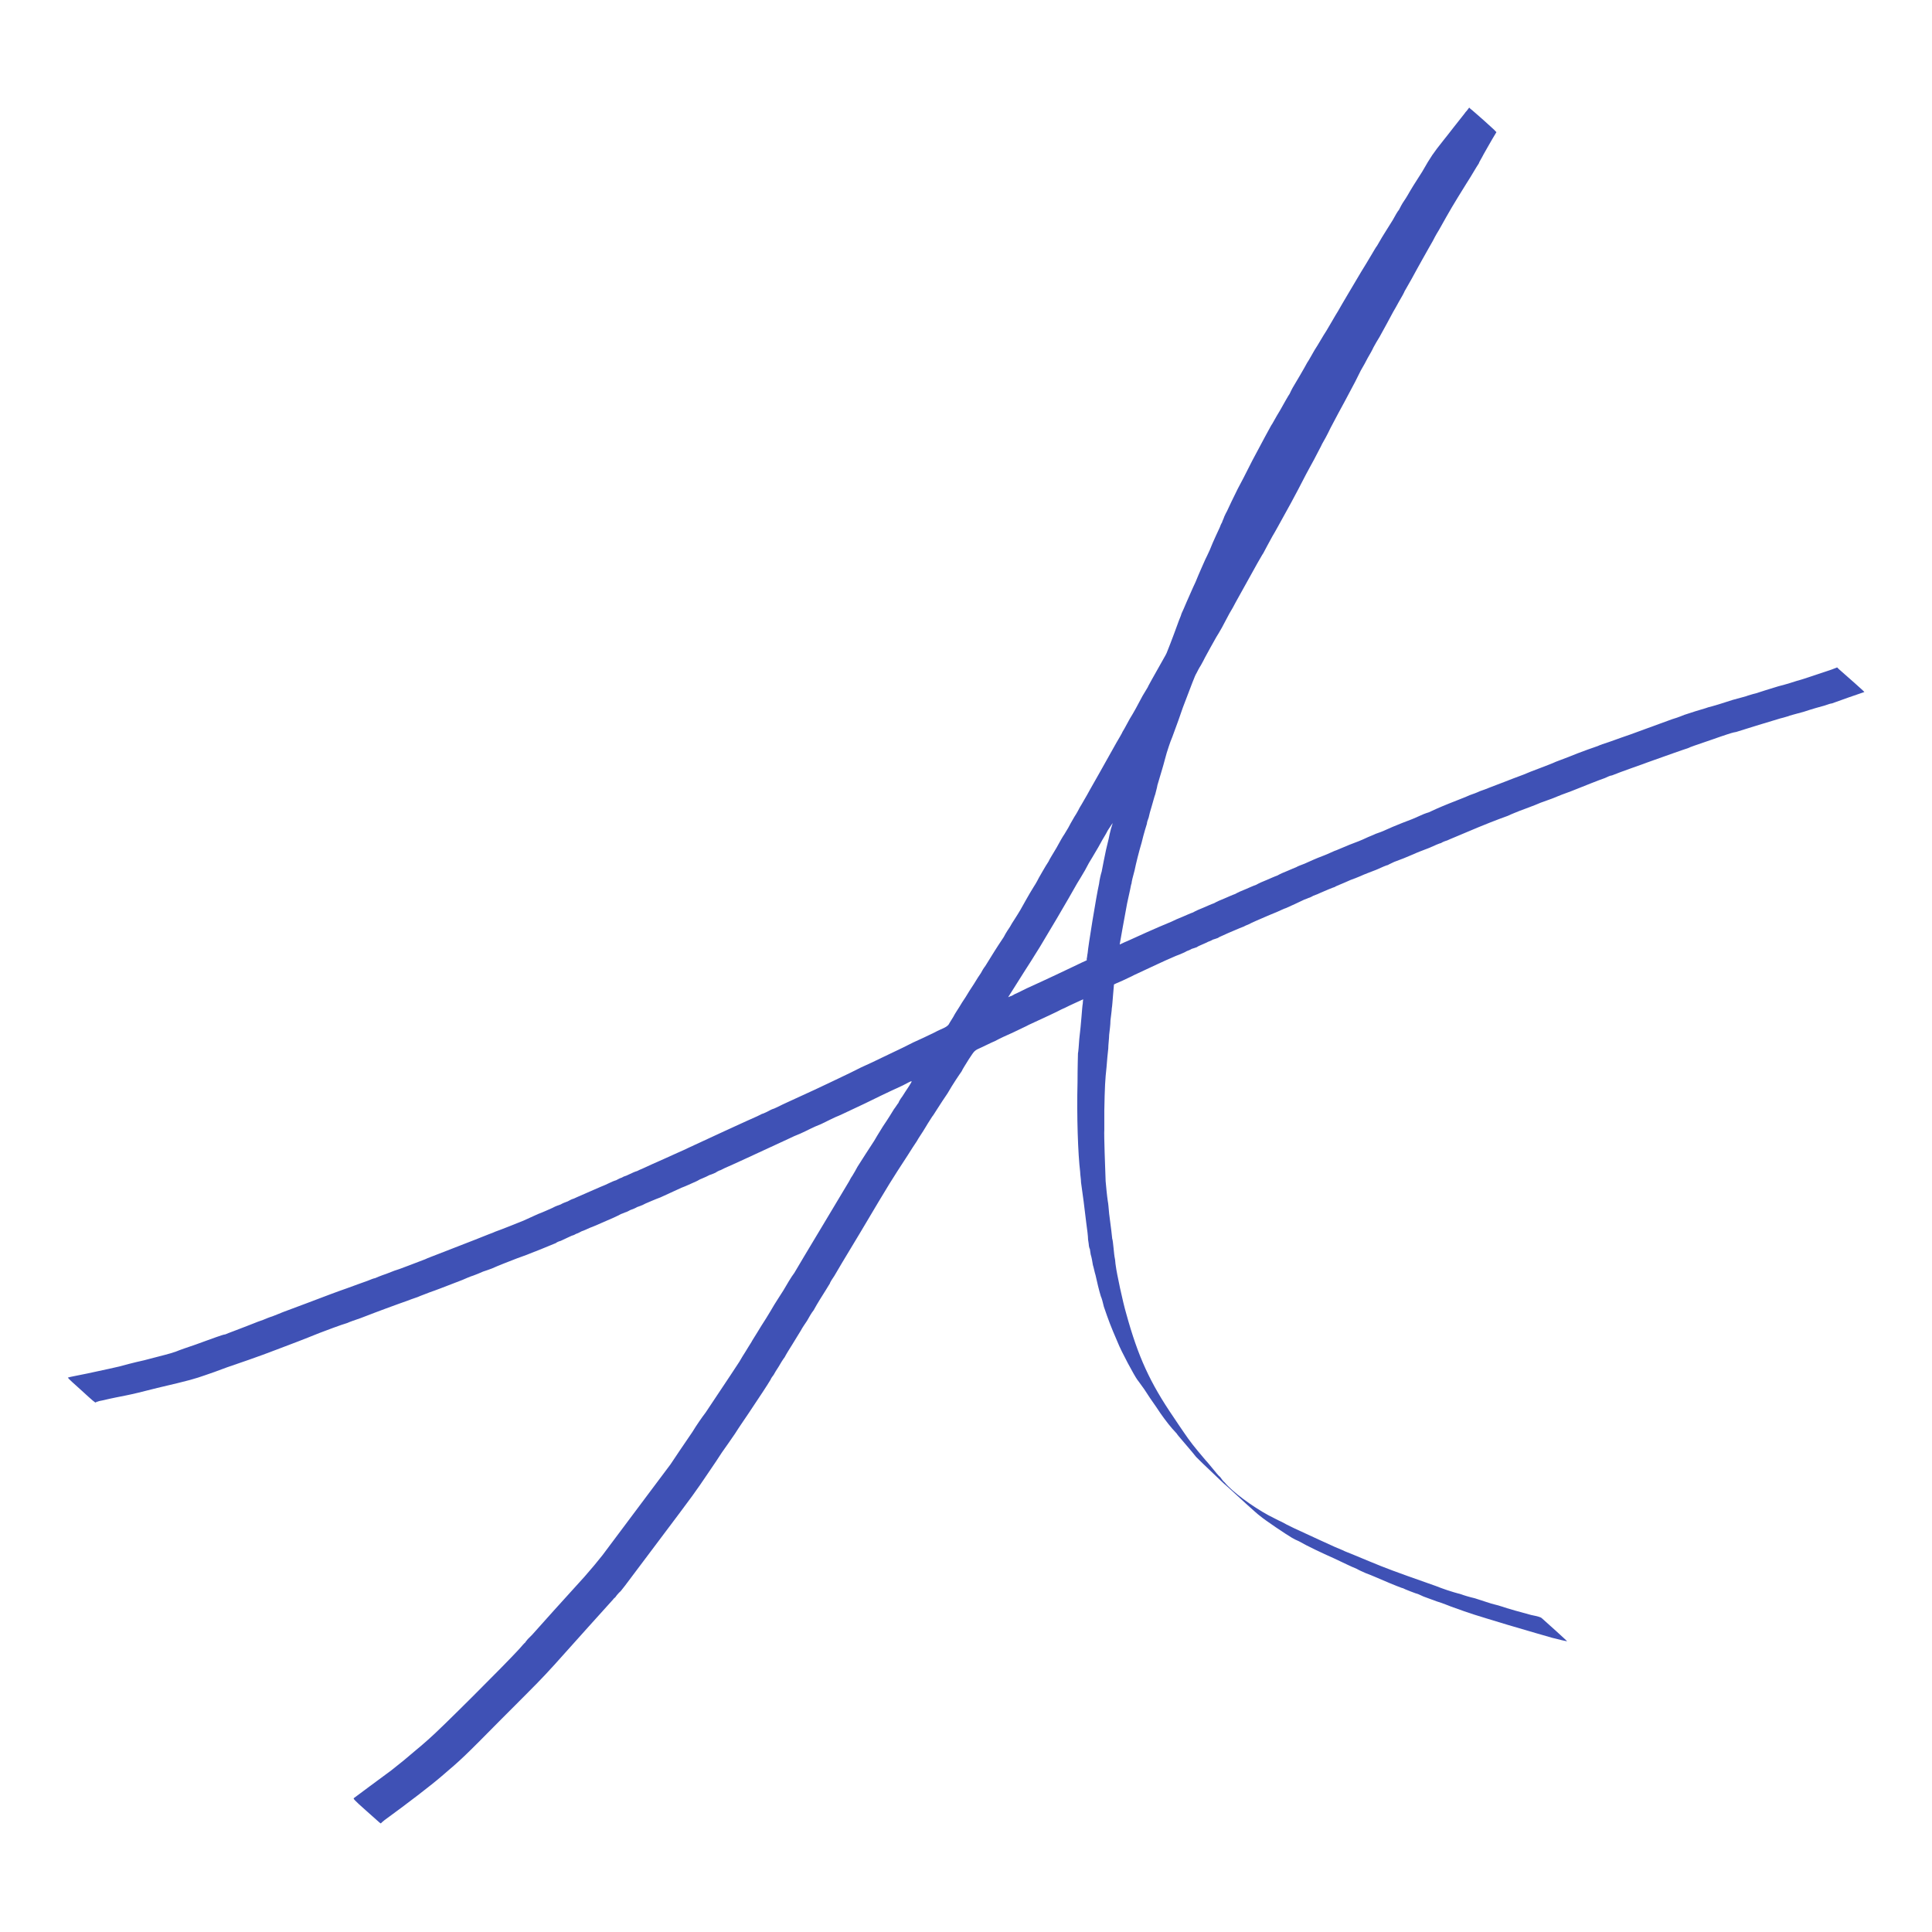
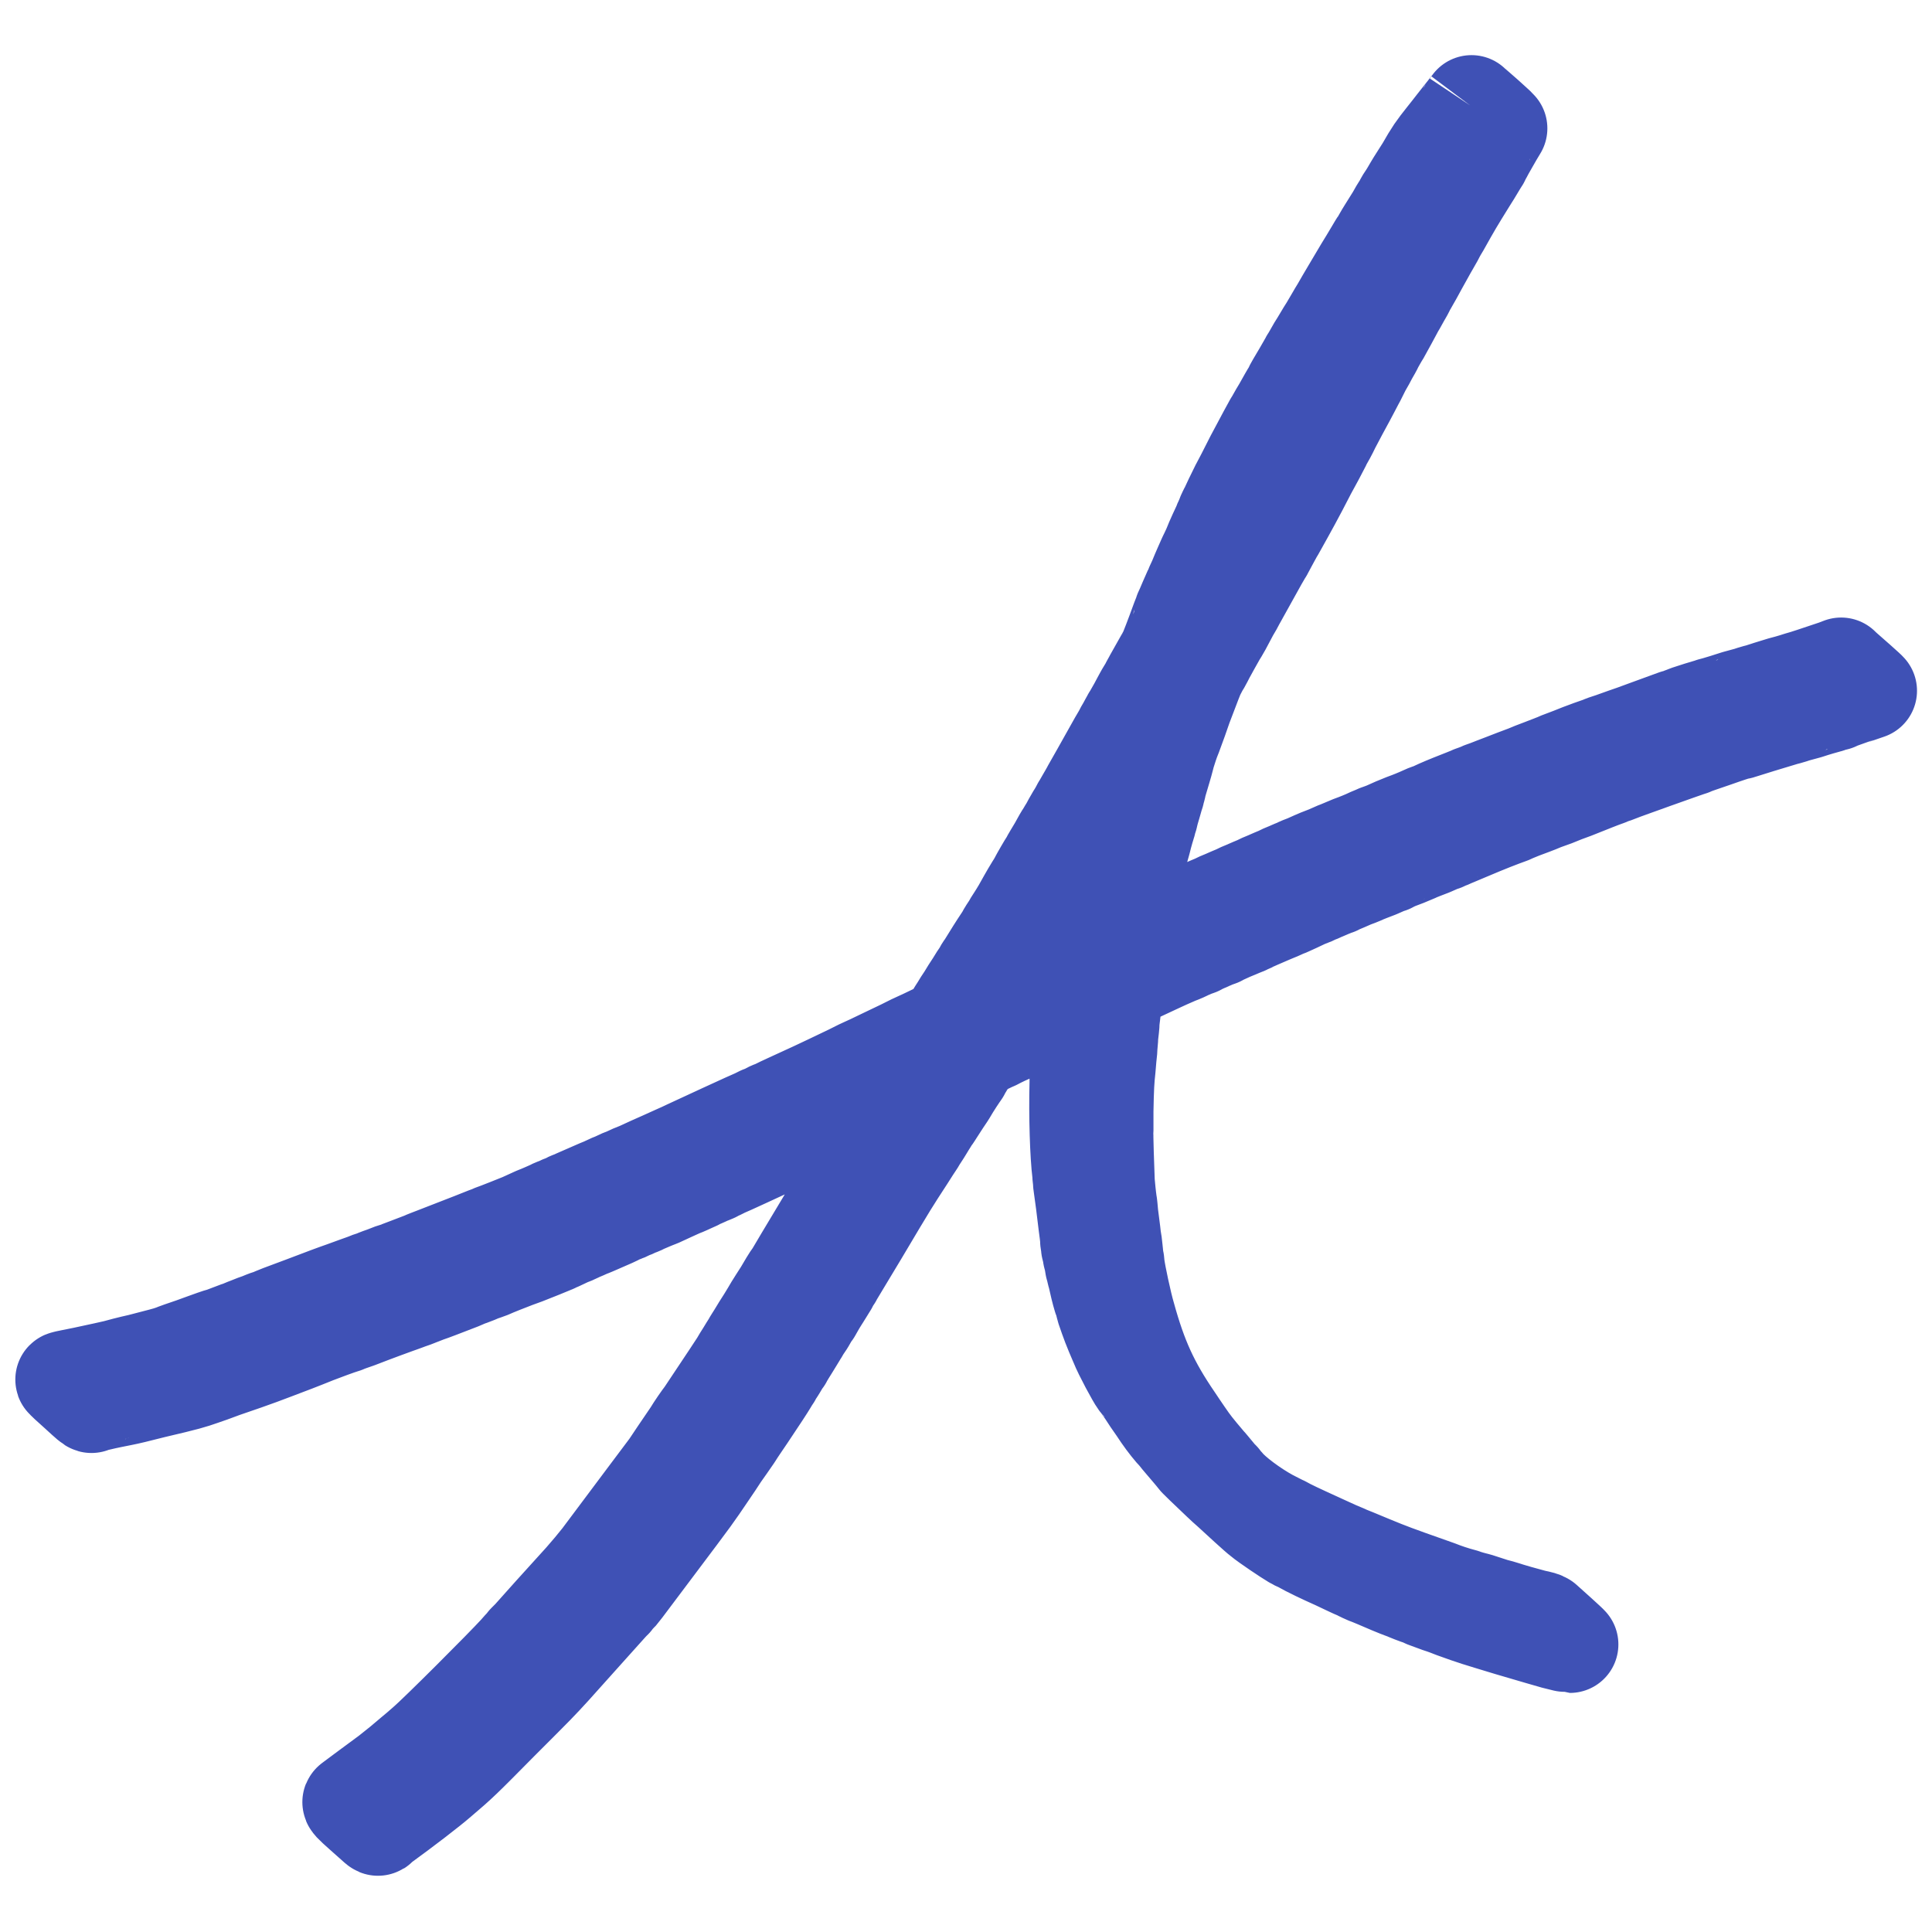
- <svg xmlns="http://www.w3.org/2000/svg" viewBox="505 10 4400 4400" role="img" aria-label="Adam Combs">
-   <path fill="#3F51B5" fill-rule="evenodd" d="M 3848 259 C 3846 262 3844 264 3843 265 C 3842 267 3824 289 3814 302 C 3810 307 3801 319 3792 330 C 3769 359 3764 366 3744 401 C 3740 407 3734 417 3730 423 C 3726 429 3720 439 3717 444 C 3714 449 3708 460 3703 467 C 3698 474 3693 484 3691 488 C 3688 491 3682 502 3677 511 C 3659 540 3653 549 3648 558 C 3645 563 3642 568 3641 570 C 3639 572 3634 581 3628 591 C 3622 601 3612 618 3605 629 C 3585 663 3565 696 3552 719 C 3545 730 3534 750 3526 763 C 3518 775 3507 795 3499 807 C 3492 819 3485 832 3482 836 C 3478 844 3454 885 3449 893 C 3448 895 3444 902 3442 907 C 3439 911 3429 929 3420 945 C 3410 961 3402 977 3400 979 C 3395 988 3384 1008 3357 1059 C 3343 1087 3328 1116 3324 1123 C 3315 1141 3302 1168 3299 1175 C 3297 1178 3295 1183 3293 1187 C 3292 1191 3289 1196 3288 1200 C 3286 1203 3284 1208 3283 1211 C 3280 1218 3269 1240 3260 1263 C 3256 1272 3251 1282 3250 1284 C 3247 1291 3236 1315 3228 1335 C 3224 1344 3219 1354 3218 1357 C 3209 1377 3204 1389 3201 1396 C 3199 1400 3197 1405 3196 1407 C 3196 1408 3193 1416 3190 1423 C 3173 1470 3164 1492 3162 1497 C 3160 1502 3153 1513 3128 1558 C 3125 1564 3120 1572 3119 1575 C 3117 1578 3112 1587 3107 1595 C 3103 1603 3096 1615 3092 1623 C 3088 1630 3082 1641 3078 1647 C 3075 1653 3069 1663 3066 1669 C 3063 1674 3060 1679 3060 1680 C 3060 1680 3058 1683 3056 1687 C 3053 1691 3014 1762 2987 1809 C 2984 1815 2978 1825 2974 1832 C 2970 1839 2966 1846 2964 1849 C 2963 1851 2958 1861 2952 1870 C 2946 1880 2940 1891 2938 1895 C 2936 1898 2932 1905 2929 1910 C 2926 1914 2918 1928 2911 1941 C 2904 1953 2895 1967 2893 1972 C 2885 1984 2874 2004 2871 2009 C 2870 2011 2865 2021 2859 2030 C 2846 2051 2837 2068 2829 2082 C 2826 2087 2820 2097 2816 2103 C 2812 2109 2807 2117 2805 2121 C 2803 2124 2796 2134 2791 2144 C 2771 2174 2767 2181 2749 2210 C 2745 2215 2741 2222 2739 2226 C 2736 2230 2729 2241 2723 2251 C 2717 2260 2708 2274 2704 2281 C 2699 2288 2693 2298 2690 2303 C 2687 2308 2680 2318 2676 2326 C 2671 2334 2666 2342 2665 2344 C 2663 2346 2661 2348 2655 2351 C 2651 2353 2641 2357 2634 2361 C 2626 2365 2615 2370 2609 2373 C 2602 2376 2592 2381 2585 2384 C 2577 2388 2567 2393 2561 2396 C 2546 2403 2532 2410 2515 2418 C 2507 2422 2496 2427 2490 2430 C 2483 2433 2473 2438 2466 2441 C 2458 2445 2448 2450 2442 2453 C 2427 2460 2413 2467 2396 2475 C 2367 2489 2362 2491 2299 2520 C 2292 2523 2282 2528 2276 2531 C 2270 2534 2265 2536 2264 2536 C 2264 2536 2259 2538 2252 2542 C 2246 2545 2241 2547 2240 2547 C 2240 2547 2236 2549 2230 2552 C 2220 2556 2092 2615 2073 2624 C 2067 2627 2056 2632 2049 2635 C 2023 2647 2011 2652 1991 2661 C 1980 2666 1969 2671 1967 2672 C 1964 2673 1960 2675 1956 2677 C 1952 2678 1945 2681 1939 2684 C 1933 2687 1928 2689 1927 2689 C 1927 2689 1924 2690 1921 2692 C 1917 2693 1912 2696 1908 2698 C 1904 2699 1897 2702 1891 2705 C 1885 2708 1880 2710 1880 2710 C 1879 2710 1841 2727 1820 2736 C 1814 2739 1809 2741 1808 2741 C 1808 2741 1803 2743 1798 2746 C 1792 2748 1785 2751 1782 2753 C 1779 2754 1770 2757 1763 2761 C 1756 2764 1741 2771 1730 2775 C 1719 2780 1704 2787 1697 2790 C 1687 2794 1645 2811 1633 2815 C 1631 2816 1624 2819 1618 2821 C 1576 2838 1528 2856 1503 2866 C 1493 2870 1479 2875 1473 2878 C 1441 2890 1424 2897 1415 2900 C 1411 2901 1397 2906 1385 2911 C 1373 2915 1361 2920 1359 2921 C 1357 2921 1349 2924 1342 2927 C 1326 2933 1316 2936 1295 2944 C 1286 2947 1270 2953 1259 2957 C 1233 2967 1169 2991 1150 2998 C 1142 3001 1131 3006 1125 3008 C 1118 3010 1109 3014 1104 3016 C 1098 3018 1087 3022 1080 3025 C 1073 3028 1064 3031 1062 3032 C 1055 3035 1022 3047 1018 3049 C 1015 3049 1007 3052 998 3055 C 989 3058 968 3066 951 3072 C 933 3078 913 3085 906 3088 C 889 3094 882 3095 833 3108 C 810 3113 784 3120 777 3122 C 764 3125 751 3128 704 3138 C 680 3143 663 3146 661 3147 C 660 3147 659 3148 660 3148 C 660 3149 674 3162 691 3177 C 716 3200 722 3205 723 3204 C 724 3203 726 3202 728 3202 C 729 3201 735 3200 740 3199 C 756 3195 782 3190 792 3188 C 807 3185 824 3181 863 3171 C 940 3153 949 3150 972 3142 C 981 3139 1004 3131 1022 3124 C 1104 3096 1105 3095 1184 3065 C 1189 3063 1199 3059 1207 3056 C 1214 3053 1225 3049 1232 3046 C 1245 3041 1282 3027 1296 3023 C 1300 3021 1314 3016 1326 3012 C 1349 3003 1368 2996 1384 2990 C 1406 2982 1422 2976 1431 2973 C 1436 2971 1447 2967 1456 2964 C 1465 2960 1477 2956 1484 2953 C 1496 2949 1514 2942 1558 2925 C 1565 2922 1576 2917 1583 2915 C 1589 2913 1598 2909 1605 2906 C 1611 2904 1620 2901 1625 2899 C 1638 2893 1669 2881 1682 2876 C 1688 2874 1698 2870 1704 2868 C 1732 2857 1752 2849 1771 2841 C 1773 2839 1778 2837 1782 2836 C 1786 2834 1793 2831 1799 2828 C 1805 2825 1810 2823 1811 2823 C 1811 2823 1814 2822 1817 2820 C 1821 2819 1826 2816 1830 2814 C 1834 2813 1842 2809 1849 2806 C 1855 2804 1866 2799 1873 2796 C 1901 2784 1910 2780 1919 2775 C 1925 2773 1929 2771 1929 2771 C 1930 2771 1935 2769 1940 2766 C 1946 2764 1953 2761 1956 2759 C 1959 2758 1968 2755 1975 2751 C 1982 2748 1998 2741 2009 2737 C 2020 2732 2031 2727 2033 2726 C 2035 2725 2046 2720 2057 2715 C 2068 2711 2080 2705 2085 2703 C 2090 2701 2096 2698 2099 2696 C 2102 2695 2108 2692 2113 2690 C 2117 2688 2121 2686 2121 2686 C 2122 2686 2127 2684 2134 2681 C 2140 2677 2145 2675 2146 2675 C 2146 2675 2150 2673 2156 2670 C 2166 2666 2233 2635 2302 2603 C 2308 2600 2319 2595 2327 2592 C 2334 2589 2344 2584 2350 2581 C 2356 2578 2367 2573 2375 2570 C 2399 2558 2402 2557 2408 2554 C 2416 2551 2424 2547 2475 2523 C 2536 2493 2542 2491 2561 2482 C 2586 2469 2584 2469 2575 2484 C 2570 2491 2564 2501 2560 2507 C 2556 2512 2552 2519 2551 2522 C 2549 2524 2545 2531 2541 2536 C 2538 2541 2527 2559 2516 2575 C 2506 2591 2497 2606 2496 2608 C 2485 2625 2466 2654 2458 2667 C 2455 2673 2449 2683 2446 2688 C 2443 2692 2440 2698 2439 2700 C 2434 2709 2323 2893 2314 2909 C 2307 2918 2296 2937 2289 2949 C 2281 2961 2272 2976 2268 2982 C 2265 2987 2257 3001 2250 3012 C 2243 3023 2234 3037 2230 3044 C 2226 3051 2219 3061 2216 3067 C 2213 3072 2207 3081 2203 3088 C 2199 3094 2193 3104 2189 3111 C 2181 3123 2169 3142 2112 3227 C 2105 3236 2091 3256 2082 3271 C 2062 3300 2040 3333 2032 3345 C 2025 3354 1952 3452 1877 3552 C 1866 3566 1851 3584 1836 3601 C 1804 3636 1722 3727 1717 3733 C 1715 3735 1711 3739 1707 3743 C 1704 3747 1701 3750 1701 3751 C 1700 3751 1694 3758 1687 3766 C 1656 3800 1506 3950 1480 3972 C 1470 3981 1457 3992 1452 3996 C 1431 4014 1419 4024 1396 4042 C 1374 4058 1315 4102 1311 4105 C 1309 4106 1311 4109 1337 4132 C 1372 4163 1372 4164 1373 4162 C 1374 4161 1377 4158 1381 4155 C 1432 4118 1488 4075 1511 4055 C 1557 4016 1564 4009 1647 3925 C 1737 3835 1735 3837 1768 3801 C 1800 3765 1900 3654 1901 3653 C 1901 3653 1903 3650 1906 3648 C 1908 3645 1912 3640 1915 3637 C 1921 3632 1918 3635 1997 3530 C 2094 3401 2085 3413 2121 3360 C 2130 3347 2142 3329 2149 3318 C 2157 3307 2170 3288 2179 3275 C 2187 3262 2201 3242 2209 3230 C 2239 3185 2251 3167 2260 3152 C 2261 3149 2264 3145 2267 3141 C 2269 3137 2274 3129 2278 3123 C 2282 3116 2288 3106 2292 3101 C 2295 3095 2303 3082 2310 3071 C 2317 3060 2325 3046 2329 3040 C 2332 3034 2339 3024 2343 3018 C 2347 3011 2353 3000 2358 2994 C 2362 2987 2368 2976 2372 2970 C 2376 2963 2383 2953 2387 2946 C 2391 2940 2394 2934 2395 2933 C 2395 2931 2402 2920 2405 2916 C 2406 2914 2432 2870 2463 2819 C 2536 2696 2534 2700 2571 2643 C 2579 2630 2589 2615 2593 2609 C 2596 2603 2606 2589 2613 2577 C 2620 2565 2627 2555 2628 2553 C 2630 2551 2634 2544 2638 2538 C 2647 2524 2656 2510 2663 2500 C 2675 2479 2690 2457 2695 2450 C 2697 2445 2705 2433 2711 2423 C 2725 2402 2723 2403 2741 2395 C 2748 2392 2761 2385 2771 2381 C 2780 2376 2799 2367 2813 2361 C 2827 2354 2843 2347 2848 2344 C 2885 2327 2915 2313 2922 2309 C 2927 2307 2935 2303 2941 2300 C 2965 2289 2971 2286 2972 2286 C 2972 2286 2971 2290 2971 2295 C 2970 2300 2969 2314 2968 2326 C 2967 2338 2965 2361 2963 2376 C 2962 2390 2961 2405 2960 2409 C 2960 2412 2959 2442 2959 2475 C 2957 2551 2960 2639 2965 2679 C 2965 2685 2967 2696 2967 2703 C 2970 2723 2976 2769 2979 2796 C 2981 2810 2983 2826 2983 2833 C 2984 2839 2985 2846 2985 2848 C 2986 2851 2986 2854 2987 2854 C 2987 2855 2988 2861 2989 2867 C 2991 2873 2993 2884 2994 2891 C 2996 2897 2998 2908 3000 2914 C 3003 2928 3008 2949 3012 2962 C 3014 2966 3017 2977 3019 2986 C 3030 3018 3034 3029 3050 3066 C 3059 3089 3089 3144 3095 3152 C 3096 3153 3103 3163 3111 3174 C 3118 3185 3130 3203 3138 3214 C 3151 3234 3163 3250 3175 3264 C 3179 3268 3183 3273 3185 3275 C 3186 3277 3192 3284 3198 3291 C 3208 3303 3218 3314 3229 3328 C 3236 3335 3245 3344 3283 3380 C 3287 3384 3297 3393 3305 3400 C 3320 3414 3368 3458 3374 3462 C 3387 3473 3435 3505 3447 3512 C 3450 3514 3458 3518 3463 3520 C 3482 3531 3516 3547 3543 3559 C 3571 3572 3578 3576 3595 3583 C 3600 3586 3609 3590 3616 3593 C 3622 3595 3631 3599 3636 3601 C 3666 3614 3676 3618 3686 3622 C 3692 3624 3698 3627 3700 3627 C 3703 3629 3729 3639 3736 3641 C 3738 3642 3743 3644 3747 3646 C 3750 3647 3763 3652 3777 3657 C 3790 3661 3805 3667 3810 3669 C 3860 3687 3858 3686 3937 3710 C 3998 3728 4019 3734 4040 3740 C 4055 3744 4073 3748 4074 3748 C 4074 3747 4024 3702 4016 3695 C 4014 3693 4007 3691 3992 3688 C 3973 3683 3937 3673 3923 3668 C 3919 3667 3910 3664 3901 3662 C 3892 3659 3876 3654 3864 3650 C 3851 3647 3838 3643 3833 3641 C 3810 3635 3790 3628 3775 3622 C 3766 3619 3730 3606 3710 3599 C 3657 3580 3648 3576 3583 3549 C 3576 3546 3567 3543 3564 3541 C 3554 3537 3542 3532 3512 3518 C 3455 3492 3438 3484 3424 3476 C 3417 3473 3404 3466 3394 3461 C 3357 3441 3311 3407 3294 3386 C 3291 3384 3287 3378 3284 3374 C 3280 3371 3273 3362 3268 3356 C 3262 3349 3255 3340 3251 3336 C 3223 3303 3216 3294 3201 3272 C 3194 3262 3184 3247 3178 3238 C 3124 3159 3097 3100 3070 3002 C 3062 2975 3048 2909 3046 2892 C 3045 2887 3045 2880 3044 2876 C 3043 2872 3042 2862 3041 2852 C 3040 2842 3039 2833 3038 2831 C 3038 2828 3035 2805 3031 2774 C 3030 2763 3029 2750 3028 2746 C 3026 2733 3024 2711 3023 2700 C 3022 2672 3019 2594 3020 2583 C 3020 2575 3020 2556 3020 2539 C 3021 2485 3022 2468 3025 2441 C 3026 2426 3028 2407 3029 2398 C 3029 2389 3031 2375 3031 2367 C 3032 2358 3034 2344 3034 2334 C 3035 2324 3037 2312 3037 2307 C 3038 2302 3039 2287 3040 2275 C 3041 2263 3042 2253 3042 2252 C 3042 2252 3050 2248 3060 2244 C 3070 2239 3082 2234 3087 2231 C 3137 2208 3148 2202 3183 2187 C 3194 2183 3205 2178 3208 2176 C 3211 2175 3216 2173 3219 2171 C 3223 2170 3228 2168 3231 2167 C 3233 2165 3239 2163 3243 2161 C 3247 2159 3253 2157 3256 2155 C 3259 2154 3264 2152 3267 2150 C 3271 2149 3276 2147 3279 2146 C 3281 2144 3287 2142 3291 2140 C 3295 2138 3300 2136 3302 2135 C 3305 2134 3327 2124 3338 2120 C 3341 2118 3347 2116 3349 2115 C 3354 2112 3375 2103 3389 2097 C 3394 2095 3405 2090 3413 2087 C 3420 2084 3430 2079 3434 2078 C 3445 2073 3465 2064 3475 2059 C 3481 2057 3485 2055 3485 2055 C 3486 2055 3491 2053 3496 2050 C 3502 2048 3509 2045 3513 2043 C 3522 2039 3541 2031 3545 2030 C 3547 2028 3559 2024 3581 2014 C 3587 2012 3597 2008 3604 2005 C 3610 2002 3626 1996 3639 1991 C 3652 1985 3664 1980 3666 1980 C 3667 1979 3674 1976 3680 1973 C 3694 1968 3709 1962 3725 1955 C 3731 1952 3747 1946 3760 1941 C 3773 1935 3785 1930 3787 1930 C 3788 1929 3794 1926 3801 1924 C 3807 1921 3825 1914 3841 1907 C 3888 1887 3914 1877 3939 1868 C 3947 1864 3958 1860 3965 1857 C 3978 1852 3998 1845 4014 1838 C 4020 1836 4031 1832 4039 1829 C 4056 1822 4066 1818 4083 1812 C 4126 1795 4140 1789 4160 1782 C 4166 1779 4173 1776 4176 1776 C 4198 1767 4242 1752 4247 1750 C 4250 1749 4260 1745 4269 1742 C 4297 1732 4342 1716 4349 1714 C 4355 1711 4364 1708 4405 1694 C 4416 1690 4431 1685 4437 1683 C 4443 1681 4452 1678 4459 1677 C 4471 1673 4536 1653 4560 1646 C 4569 1644 4577 1641 4578 1641 C 4579 1640 4595 1636 4613 1631 C 4631 1625 4652 1619 4660 1617 C 4668 1614 4675 1612 4677 1612 C 4679 1611 4750 1586 4751 1586 C 4751 1585 4708 1547 4693 1534 L 4689 1530 4676 1535 C 4631 1550 4608 1558 4596 1561 C 4593 1562 4575 1568 4555 1573 C 4535 1579 4513 1586 4504 1589 C 4495 1591 4487 1594 4486 1594 C 4485 1595 4469 1599 4451 1604 C 4433 1610 4413 1616 4406 1618 C 4398 1620 4391 1622 4389 1623 C 4375 1627 4359 1632 4341 1638 C 4329 1643 4317 1647 4313 1648 C 4305 1651 4286 1658 4250 1671 C 4220 1682 4215 1684 4197 1690 C 4191 1692 4178 1697 4169 1700 C 4159 1703 4148 1707 4144 1709 C 4132 1713 4110 1721 4097 1726 C 4085 1731 4072 1736 4048 1745 C 4042 1748 4026 1754 4013 1759 C 3999 1764 3982 1771 3975 1774 C 3967 1777 3956 1781 3951 1783 C 3935 1789 3913 1798 3899 1803 C 3892 1806 3881 1810 3875 1812 C 3869 1815 3858 1819 3852 1821 C 3846 1824 3825 1832 3805 1840 C 3785 1848 3765 1857 3759 1860 C 3752 1862 3742 1866 3736 1869 C 3730 1872 3713 1879 3699 1884 C 3684 1890 3667 1897 3661 1900 C 3655 1903 3644 1907 3638 1909 C 3632 1912 3621 1916 3615 1919 C 3609 1922 3592 1929 3578 1934 C 3563 1940 3548 1947 3544 1948 C 3539 1950 3529 1955 3521 1958 C 3497 1967 3490 1971 3476 1977 C 3468 1980 3460 1983 3457 1985 C 3454 1986 3445 1990 3438 1993 C 3430 1996 3419 2001 3414 2004 C 3408 2006 3397 2011 3390 2014 C 3382 2017 3371 2022 3366 2025 C 3360 2027 3349 2032 3342 2035 C 3334 2038 3323 2043 3318 2046 C 3312 2048 3301 2053 3294 2056 C 3286 2059 3275 2064 3270 2067 C 3264 2069 3253 2074 3246 2077 C 3238 2080 3227 2085 3222 2088 C 3216 2090 3205 2095 3198 2098 C 3190 2101 3179 2106 3173 2109 C 3141 2122 3088 2146 3073 2153 C 3063 2157 3056 2161 3055 2161 C 3055 2160 3068 2088 3072 2067 C 3075 2054 3078 2039 3079 2035 C 3080 2030 3081 2024 3082 2022 C 3082 2019 3085 2006 3089 1992 C 3092 1977 3099 1949 3105 1929 C 3110 1908 3116 1889 3117 1886 C 3117 1883 3119 1877 3121 1872 C 3122 1867 3125 1855 3128 1846 C 3131 1836 3134 1824 3136 1819 C 3137 1814 3140 1805 3141 1798 C 3143 1791 3148 1774 3152 1761 C 3156 1748 3160 1731 3162 1725 C 3164 1719 3169 1702 3175 1688 C 3186 1658 3192 1642 3199 1621 C 3219 1569 3226 1549 3230 1543 C 3232 1539 3236 1531 3240 1525 C 3244 1518 3248 1510 3249 1508 C 3252 1502 3271 1468 3275 1461 C 3277 1458 3283 1448 3288 1439 C 3293 1429 3301 1415 3305 1407 C 3310 1399 3316 1388 3319 1382 C 3330 1362 3355 1317 3369 1292 C 3374 1284 3379 1274 3382 1270 C 3386 1262 3396 1244 3403 1231 C 3405 1228 3410 1219 3415 1210 C 3434 1176 3454 1140 3479 1091 C 3482 1086 3490 1070 3498 1056 C 3505 1042 3514 1026 3516 1021 C 3519 1016 3528 1000 3535 985 C 3543 970 3551 955 3553 951 C 3575 911 3588 885 3591 880 C 3593 876 3599 864 3604 854 C 3610 844 3617 831 3620 825 C 3624 818 3630 808 3633 801 C 3637 794 3643 783 3647 777 C 3654 765 3672 731 3678 720 C 3680 717 3686 706 3691 697 C 3697 687 3703 676 3704 673 C 3706 670 3709 664 3712 659 C 3715 654 3724 638 3732 623 C 3740 608 3749 593 3751 589 C 3754 583 3762 570 3768 559 C 3769 557 3775 545 3782 534 C 3810 484 3813 479 3844 429 C 3857 409 3865 394 3873 382 C 3873 380 3879 371 3884 361 C 3890 350 3899 335 3904 326 L 3913 311 3911 309 C 3910 307 3897 296 3883 283 C 3869 271 3856 259 3854 258 L 3851 255 3848 259 M 3028 1901 C 3023 1911 3017 1920 3016 1922 C 3013 1928 3001 1949 2993 1962 C 2989 1968 2981 1982 2976 1992 C 2970 2002 2962 2016 2958 2022 C 2948 2040 2927 2076 2924 2081 C 2911 2104 2881 2153 2873 2167 C 2869 2173 2860 2188 2853 2199 C 2846 2210 2833 2230 2825 2243 C 2804 2276 2801 2281 2801 2281 C 2802 2281 2805 2279 2809 2278 C 2813 2276 2816 2274 2816 2274 C 2817 2274 2829 2268 2843 2261 C 2876 2246 2876 2246 2908 2231 C 2923 2224 2940 2216 2946 2213 C 2952 2210 2963 2205 2969 2202 L 2980 2197 2980 2193 C 2981 2190 2981 2185 2982 2181 C 2983 2166 3002 2049 3008 2023 C 3009 2014 3012 2001 3014 1995 C 3017 1979 3020 1964 3024 1945 C 3026 1936 3029 1924 3030 1920 C 3031 1915 3033 1905 3035 1898 C 3037 1891 3039 1885 3039 1885 C 3039 1884 3034 1892 3028 1901" />
+ <svg xmlns="http://www.w3.org/2000/svg" viewBox="515 20 4380 4380" role="img" aria-label="Adam Combs">
+   <path fill="#3F51B5" fill-rule="evenodd" stroke="#3F51B5" stroke-width="220" stroke-linejoin="round" d="M 3848 259 C 3846 262 3844 264 3843 265 C 3842 267 3824 289 3814 302 C 3810 307 3801 319 3792 330 C 3769 359 3764 366 3744 401 C 3740 407 3734 417 3730 423 C 3726 429 3720 439 3717 444 C 3714 449 3708 460 3703 467 C 3698 474 3693 484 3691 488 C 3688 491 3682 502 3677 511 C 3659 540 3653 549 3648 558 C 3645 563 3642 568 3641 570 C 3639 572 3634 581 3628 591 C 3622 601 3612 618 3605 629 C 3585 663 3565 696 3552 719 C 3545 730 3534 750 3526 763 C 3518 775 3507 795 3499 807 C 3492 819 3485 832 3482 836 C 3478 844 3454 885 3449 893 C 3448 895 3444 902 3442 907 C 3439 911 3429 929 3420 945 C 3410 961 3402 977 3400 979 C 3395 988 3384 1008 3357 1059 C 3343 1087 3328 1116 3324 1123 C 3315 1141 3302 1168 3299 1175 C 3297 1178 3295 1183 3293 1187 C 3292 1191 3289 1196 3288 1200 C 3286 1203 3284 1208 3283 1211 C 3280 1218 3269 1240 3260 1263 C 3256 1272 3251 1282 3250 1284 C 3247 1291 3236 1315 3228 1335 C 3224 1344 3219 1354 3218 1357 C 3209 1377 3204 1389 3201 1396 C 3199 1400 3197 1405 3196 1407 C 3196 1408 3193 1416 3190 1423 C 3173 1470 3164 1492 3162 1497 C 3160 1502 3153 1513 3128 1558 C 3125 1564 3120 1572 3119 1575 C 3117 1578 3112 1587 3107 1595 C 3103 1603 3096 1615 3092 1623 C 3088 1630 3082 1641 3078 1647 C 3075 1653 3069 1663 3066 1669 C 3063 1674 3060 1679 3060 1680 C 3060 1680 3058 1683 3056 1687 C 3053 1691 3014 1762 2987 1809 C 2984 1815 2978 1825 2974 1832 C 2970 1839 2966 1846 2964 1849 C 2963 1851 2958 1861 2952 1870 C 2946 1880 2940 1891 2938 1895 C 2936 1898 2932 1905 2929 1910 C 2926 1914 2918 1928 2911 1941 C 2904 1953 2895 1967 2893 1972 C 2885 1984 2874 2004 2871 2009 C 2870 2011 2865 2021 2859 2030 C 2846 2051 2837 2068 2829 2082 C 2826 2087 2820 2097 2816 2103 C 2812 2109 2807 2117 2805 2121 C 2803 2124 2796 2134 2791 2144 C 2771 2174 2767 2181 2749 2210 C 2745 2215 2741 2222 2739 2226 C 2736 2230 2729 2241 2723 2251 C 2717 2260 2708 2274 2704 2281 C 2699 2288 2693 2298 2690 2303 C 2687 2308 2680 2318 2676 2326 C 2671 2334 2666 2342 2665 2344 C 2663 2346 2661 2348 2655 2351 C 2651 2353 2641 2357 2634 2361 C 2626 2365 2615 2370 2609 2373 C 2602 2376 2592 2381 2585 2384 C 2577 2388 2567 2393 2561 2396 C 2546 2403 2532 2410 2515 2418 C 2507 2422 2496 2427 2490 2430 C 2483 2433 2473 2438 2466 2441 C 2458 2445 2448 2450 2442 2453 C 2427 2460 2413 2467 2396 2475 C 2367 2489 2362 2491 2299 2520 C 2292 2523 2282 2528 2276 2531 C 2270 2534 2265 2536 2264 2536 C 2264 2536 2259 2538 2252 2542 C 2246 2545 2241 2547 2240 2547 C 2240 2547 2236 2549 2230 2552 C 2220 2556 2092 2615 2073 2624 C 2067 2627 2056 2632 2049 2635 C 2023 2647 2011 2652 1991 2661 C 1980 2666 1969 2671 1967 2672 C 1964 2673 1960 2675 1956 2677 C 1952 2678 1945 2681 1939 2684 C 1933 2687 1928 2689 1927 2689 C 1927 2689 1924 2690 1921 2692 C 1917 2693 1912 2696 1908 2698 C 1904 2699 1897 2702 1891 2705 C 1885 2708 1880 2710 1880 2710 C 1879 2710 1841 2727 1820 2736 C 1814 2739 1809 2741 1808 2741 C 1808 2741 1803 2743 1798 2746 C 1792 2748 1785 2751 1782 2753 C 1779 2754 1770 2757 1763 2761 C 1756 2764 1741 2771 1730 2775 C 1719 2780 1704 2787 1697 2790 C 1687 2794 1645 2811 1633 2815 C 1631 2816 1624 2819 1618 2821 C 1576 2838 1528 2856 1503 2866 C 1493 2870 1479 2875 1473 2878 C 1441 2890 1424 2897 1415 2900 C 1411 2901 1397 2906 1385 2911 C 1373 2915 1361 2920 1359 2921 C 1357 2921 1349 2924 1342 2927 C 1326 2933 1316 2936 1295 2944 C 1286 2947 1270 2953 1259 2957 C 1233 2967 1169 2991 1150 2998 C 1142 3001 1131 3006 1125 3008 C 1118 3010 1109 3014 1104 3016 C 1098 3018 1087 3022 1080 3025 C 1073 3028 1064 3031 1062 3032 C 1055 3035 1022 3047 1018 3049 C 1015 3049 1007 3052 998 3055 C 989 3058 968 3066 951 3072 C 933 3078 913 3085 906 3088 C 889 3094 882 3095 833 3108 C 810 3113 784 3120 777 3122 C 764 3125 751 3128 704 3138 C 680 3143 663 3146 661 3147 C 660 3147 659 3148 660 3148 C 660 3149 674 3162 691 3177 C 716 3200 722 3205 723 3204 C 724 3203 726 3202 728 3202 C 729 3201 735 3200 740 3199 C 756 3195 782 3190 792 3188 C 807 3185 824 3181 863 3171 C 940 3153 949 3150 972 3142 C 981 3139 1004 3131 1022 3124 C 1104 3096 1105 3095 1184 3065 C 1189 3063 1199 3059 1207 3056 C 1214 3053 1225 3049 1232 3046 C 1245 3041 1282 3027 1296 3023 C 1300 3021 1314 3016 1326 3012 C 1349 3003 1368 2996 1384 2990 C 1406 2982 1422 2976 1431 2973 C 1436 2971 1447 2967 1456 2964 C 1465 2960 1477 2956 1484 2953 C 1496 2949 1514 2942 1558 2925 C 1565 2922 1576 2917 1583 2915 C 1589 2913 1598 2909 1605 2906 C 1611 2904 1620 2901 1625 2899 C 1638 2893 1669 2881 1682 2876 C 1688 2874 1698 2870 1704 2868 C 1732 2857 1752 2849 1771 2841 C 1773 2839 1778 2837 1782 2836 C 1786 2834 1793 2831 1799 2828 C 1805 2825 1810 2823 1811 2823 C 1811 2823 1814 2822 1817 2820 C 1821 2819 1826 2816 1830 2814 C 1834 2813 1842 2809 1849 2806 C 1855 2804 1866 2799 1873 2796 C 1901 2784 1910 2780 1919 2775 C 1925 2773 1929 2771 1929 2771 C 1930 2771 1935 2769 1940 2766 C 1946 2764 1953 2761 1956 2759 C 1959 2758 1968 2755 1975 2751 C 1982 2748 1998 2741 2009 2737 C 2020 2732 2031 2727 2033 2726 C 2035 2725 2046 2720 2057 2715 C 2068 2711 2080 2705 2085 2703 C 2090 2701 2096 2698 2099 2696 C 2102 2695 2108 2692 2113 2690 C 2117 2688 2121 2686 2121 2686 C 2122 2686 2127 2684 2134 2681 C 2140 2677 2145 2675 2146 2675 C 2146 2675 2150 2673 2156 2670 C 2166 2666 2233 2635 2302 2603 C 2308 2600 2319 2595 2327 2592 C 2334 2589 2344 2584 2350 2581 C 2356 2578 2367 2573 2375 2570 C 2399 2558 2402 2557 2408 2554 C 2416 2551 2424 2547 2475 2523 C 2536 2493 2542 2491 2561 2482 C 2586 2469 2584 2469 2575 2484 C 2570 2491 2564 2501 2560 2507 C 2556 2512 2552 2519 2551 2522 C 2549 2524 2545 2531 2541 2536 C 2538 2541 2527 2559 2516 2575 C 2506 2591 2497 2606 2496 2608 C 2485 2625 2466 2654 2458 2667 C 2455 2673 2449 2683 2446 2688 C 2443 2692 2440 2698 2439 2700 C 2434 2709 2323 2893 2314 2909 C 2307 2918 2296 2937 2289 2949 C 2281 2961 2272 2976 2268 2982 C 2265 2987 2257 3001 2250 3012 C 2243 3023 2234 3037 2230 3044 C 2226 3051 2219 3061 2216 3067 C 2213 3072 2207 3081 2203 3088 C 2199 3094 2193 3104 2189 3111 C 2181 3123 2169 3142 2112 3227 C 2105 3236 2091 3256 2082 3271 C 2062 3300 2040 3333 2032 3345 C 2025 3354 1952 3452 1877 3552 C 1866 3566 1851 3584 1836 3601 C 1804 3636 1722 3727 1717 3733 C 1715 3735 1711 3739 1707 3743 C 1704 3747 1701 3750 1701 3751 C 1700 3751 1694 3758 1687 3766 C 1656 3800 1506 3950 1480 3972 C 1470 3981 1457 3992 1452 3996 C 1431 4014 1419 4024 1396 4042 C 1374 4058 1315 4102 1311 4105 C 1309 4106 1311 4109 1337 4132 C 1372 4163 1372 4164 1373 4162 C 1374 4161 1377 4158 1381 4155 C 1432 4118 1488 4075 1511 4055 C 1557 4016 1564 4009 1647 3925 C 1737 3835 1735 3837 1768 3801 C 1800 3765 1900 3654 1901 3653 C 1901 3653 1903 3650 1906 3648 C 1908 3645 1912 3640 1915 3637 C 1921 3632 1918 3635 1997 3530 C 2094 3401 2085 3413 2121 3360 C 2130 3347 2142 3329 2149 3318 C 2157 3307 2170 3288 2179 3275 C 2187 3262 2201 3242 2209 3230 C 2239 3185 2251 3167 2260 3152 C 2261 3149 2264 3145 2267 3141 C 2269 3137 2274 3129 2278 3123 C 2282 3116 2288 3106 2292 3101 C 2295 3095 2303 3082 2310 3071 C 2317 3060 2325 3046 2329 3040 C 2332 3034 2339 3024 2343 3018 C 2347 3011 2353 3000 2358 2994 C 2362 2987 2368 2976 2372 2970 C 2376 2963 2383 2953 2387 2946 C 2391 2940 2394 2934 2395 2933 C 2395 2931 2402 2920 2405 2916 C 2406 2914 2432 2870 2463 2819 C 2536 2696 2534 2700 2571 2643 C 2579 2630 2589 2615 2593 2609 C 2596 2603 2606 2589 2613 2577 C 2620 2565 2627 2555 2628 2553 C 2630 2551 2634 2544 2638 2538 C 2647 2524 2656 2510 2663 2500 C 2675 2479 2690 2457 2695 2450 C 2697 2445 2705 2433 2711 2423 C 2725 2402 2723 2403 2741 2395 C 2748 2392 2761 2385 2771 2381 C 2780 2376 2799 2367 2813 2361 C 2827 2354 2843 2347 2848 2344 C 2885 2327 2915 2313 2922 2309 C 2927 2307 2935 2303 2941 2300 C 2965 2289 2971 2286 2972 2286 C 2972 2286 2971 2290 2971 2295 C 2970 2300 2969 2314 2968 2326 C 2967 2338 2965 2361 2963 2376 C 2962 2390 2961 2405 2960 2409 C 2960 2412 2959 2442 2959 2475 C 2957 2551 2960 2639 2965 2679 C 2965 2685 2967 2696 2967 2703 C 2970 2723 2976 2769 2979 2796 C 2981 2810 2983 2826 2983 2833 C 2984 2839 2985 2846 2985 2848 C 2986 2851 2986 2854 2987 2854 C 2987 2855 2988 2861 2989 2867 C 2991 2873 2993 2884 2994 2891 C 2996 2897 2998 2908 3000 2914 C 3003 2928 3008 2949 3012 2962 C 3014 2966 3017 2977 3019 2986 C 3030 3018 3034 3029 3050 3066 C 3059 3089 3089 3144 3095 3152 C 3096 3153 3103 3163 3111 3174 C 3118 3185 3130 3203 3138 3214 C 3151 3234 3163 3250 3175 3264 C 3179 3268 3183 3273 3185 3275 C 3186 3277 3192 3284 3198 3291 C 3208 3303 3218 3314 3229 3328 C 3236 3335 3245 3344 3283 3380 C 3287 3384 3297 3393 3305 3400 C 3320 3414 3368 3458 3374 3462 C 3387 3473 3435 3505 3447 3512 C 3450 3514 3458 3518 3463 3520 C 3482 3531 3516 3547 3543 3559 C 3571 3572 3578 3576 3595 3583 C 3600 3586 3609 3590 3616 3593 C 3622 3595 3631 3599 3636 3601 C 3666 3614 3676 3618 3686 3622 C 3692 3624 3698 3627 3700 3627 C 3703 3629 3729 3639 3736 3641 C 3738 3642 3743 3644 3747 3646 C 3750 3647 3763 3652 3777 3657 C 3790 3661 3805 3667 3810 3669 C 3860 3687 3858 3686 3937 3710 C 3998 3728 4019 3734 4040 3740 C 4055 3744 4073 3748 4074 3748 C 4074 3747 4024 3702 4016 3695 C 4014 3693 4007 3691 3992 3688 C 3973 3683 3937 3673 3923 3668 C 3919 3667 3910 3664 3901 3662 C 3892 3659 3876 3654 3864 3650 C 3851 3647 3838 3643 3833 3641 C 3810 3635 3790 3628 3775 3622 C 3766 3619 3730 3606 3710 3599 C 3657 3580 3648 3576 3583 3549 C 3576 3546 3567 3543 3564 3541 C 3554 3537 3542 3532 3512 3518 C 3455 3492 3438 3484 3424 3476 C 3417 3473 3404 3466 3394 3461 C 3357 3441 3311 3407 3294 3386 C 3291 3384 3287 3378 3284 3374 C 3280 3371 3273 3362 3268 3356 C 3262 3349 3255 3340 3251 3336 C 3223 3303 3216 3294 3201 3272 C 3194 3262 3184 3247 3178 3238 C 3124 3159 3097 3100 3070 3002 C 3062 2975 3048 2909 3046 2892 C 3045 2887 3045 2880 3044 2876 C 3043 2872 3042 2862 3041 2852 C 3040 2842 3039 2833 3038 2831 C 3038 2828 3035 2805 3031 2774 C 3030 2763 3029 2750 3028 2746 C 3026 2733 3024 2711 3023 2700 C 3022 2672 3019 2594 3020 2583 C 3020 2575 3020 2556 3020 2539 C 3021 2485 3022 2468 3025 2441 C 3026 2426 3028 2407 3029 2398 C 3029 2389 3031 2375 3031 2367 C 3032 2358 3034 2344 3034 2334 C 3035 2324 3037 2312 3037 2307 C 3038 2302 3039 2287 3040 2275 C 3041 2263 3042 2253 3042 2252 C 3042 2252 3050 2248 3060 2244 C 3070 2239 3082 2234 3087 2231 C 3137 2208 3148 2202 3183 2187 C 3194 2183 3205 2178 3208 2176 C 3211 2175 3216 2173 3219 2171 C 3223 2170 3228 2168 3231 2167 C 3233 2165 3239 2163 3243 2161 C 3247 2159 3253 2157 3256 2155 C 3259 2154 3264 2152 3267 2150 C 3271 2149 3276 2147 3279 2146 C 3281 2144 3287 2142 3291 2140 C 3295 2138 3300 2136 3302 2135 C 3305 2134 3327 2124 3338 2120 C 3341 2118 3347 2116 3349 2115 C 3354 2112 3375 2103 3389 2097 C 3394 2095 3405 2090 3413 2087 C 3420 2084 3430 2079 3434 2078 C 3445 2073 3465 2064 3475 2059 C 3481 2057 3485 2055 3485 2055 C 3486 2055 3491 2053 3496 2050 C 3502 2048 3509 2045 3513 2043 C 3522 2039 3541 2031 3545 2030 C 3547 2028 3559 2024 3581 2014 C 3587 2012 3597 2008 3604 2005 C 3610 2002 3626 1996 3639 1991 C 3652 1985 3664 1980 3666 1980 C 3667 1979 3674 1976 3680 1973 C 3694 1968 3709 1962 3725 1955 C 3731 1952 3747 1946 3760 1941 C 3773 1935 3785 1930 3787 1930 C 3788 1929 3794 1926 3801 1924 C 3807 1921 3825 1914 3841 1907 C 3888 1887 3914 1877 3939 1868 C 3947 1864 3958 1860 3965 1857 C 3978 1852 3998 1845 4014 1838 C 4020 1836 4031 1832 4039 1829 C 4056 1822 4066 1818 4083 1812 C 4126 1795 4140 1789 4160 1782 C 4166 1779 4173 1776 4176 1776 C 4198 1767 4242 1752 4247 1750 C 4250 1749 4260 1745 4269 1742 C 4297 1732 4342 1716 4349 1714 C 4355 1711 4364 1708 4405 1694 C 4416 1690 4431 1685 4437 1683 C 4443 1681 4452 1678 4459 1677 C 4471 1673 4536 1653 4560 1646 C 4569 1644 4577 1641 4578 1641 C 4579 1640 4595 1636 4613 1631 C 4631 1625 4652 1619 4660 1617 C 4668 1614 4675 1612 4677 1612 C 4679 1611 4750 1586 4751 1586 C 4751 1585 4708 1547 4693 1534 L 4689 1530 4676 1535 C 4631 1550 4608 1558 4596 1561 C 4593 1562 4575 1568 4555 1573 C 4535 1579 4513 1586 4504 1589 C 4495 1591 4487 1594 4486 1594 C 4485 1595 4469 1599 4451 1604 C 4433 1610 4413 1616 4406 1618 C 4398 1620 4391 1622 4389 1623 C 4375 1627 4359 1632 4341 1638 C 4329 1643 4317 1647 4313 1648 C 4305 1651 4286 1658 4250 1671 C 4220 1682 4215 1684 4197 1690 C 4191 1692 4178 1697 4169 1700 C 4159 1703 4148 1707 4144 1709 C 4132 1713 4110 1721 4097 1726 C 4085 1731 4072 1736 4048 1745 C 4042 1748 4026 1754 4013 1759 C 3999 1764 3982 1771 3975 1774 C 3967 1777 3956 1781 3951 1783 C 3935 1789 3913 1798 3899 1803 C 3892 1806 3881 1810 3875 1812 C 3869 1815 3858 1819 3852 1821 C 3846 1824 3825 1832 3805 1840 C 3785 1848 3765 1857 3759 1860 C 3752 1862 3742 1866 3736 1869 C 3730 1872 3713 1879 3699 1884 C 3684 1890 3667 1897 3661 1900 C 3655 1903 3644 1907 3638 1909 C 3632 1912 3621 1916 3615 1919 C 3609 1922 3592 1929 3578 1934 C 3563 1940 3548 1947 3544 1948 C 3539 1950 3529 1955 3521 1958 C 3497 1967 3490 1971 3476 1977 C 3468 1980 3460 1983 3457 1985 C 3454 1986 3445 1990 3438 1993 C 3430 1996 3419 2001 3414 2004 C 3408 2006 3397 2011 3390 2014 C 3382 2017 3371 2022 3366 2025 C 3360 2027 3349 2032 3342 2035 C 3334 2038 3323 2043 3318 2046 C 3312 2048 3301 2053 3294 2056 C 3286 2059 3275 2064 3270 2067 C 3264 2069 3253 2074 3246 2077 C 3238 2080 3227 2085 3222 2088 C 3216 2090 3205 2095 3198 2098 C 3190 2101 3179 2106 3173 2109 C 3141 2122 3088 2146 3073 2153 C 3063 2157 3056 2161 3055 2161 C 3055 2160 3068 2088 3072 2067 C 3075 2054 3078 2039 3079 2035 C 3080 2030 3081 2024 3082 2022 C 3082 2019 3085 2006 3089 1992 C 3092 1977 3099 1949 3105 1929 C 3110 1908 3116 1889 3117 1886 C 3117 1883 3119 1877 3121 1872 C 3122 1867 3125 1855 3128 1846 C 3131 1836 3134 1824 3136 1819 C 3137 1814 3140 1805 3141 1798 C 3143 1791 3148 1774 3152 1761 C 3156 1748 3160 1731 3162 1725 C 3164 1719 3169 1702 3175 1688 C 3186 1658 3192 1642 3199 1621 C 3219 1569 3226 1549 3230 1543 C 3232 1539 3236 1531 3240 1525 C 3244 1518 3248 1510 3249 1508 C 3252 1502 3271 1468 3275 1461 C 3277 1458 3283 1448 3288 1439 C 3293 1429 3301 1415 3305 1407 C 3310 1399 3316 1388 3319 1382 C 3330 1362 3355 1317 3369 1292 C 3374 1284 3379 1274 3382 1270 C 3386 1262 3396 1244 3403 1231 C 3405 1228 3410 1219 3415 1210 C 3434 1176 3454 1140 3479 1091 C 3482 1086 3490 1070 3498 1056 C 3505 1042 3514 1026 3516 1021 C 3519 1016 3528 1000 3535 985 C 3543 970 3551 955 3553 951 C 3575 911 3588 885 3591 880 C 3593 876 3599 864 3604 854 C 3610 844 3617 831 3620 825 C 3624 818 3630 808 3633 801 C 3637 794 3643 783 3647 777 C 3654 765 3672 731 3678 720 C 3680 717 3686 706 3691 697 C 3697 687 3703 676 3704 673 C 3706 670 3709 664 3712 659 C 3715 654 3724 638 3732 623 C 3740 608 3749 593 3751 589 C 3754 583 3762 570 3768 559 C 3769 557 3775 545 3782 534 C 3810 484 3813 479 3844 429 C 3857 409 3865 394 3873 382 C 3873 380 3879 371 3884 361 C 3890 350 3899 335 3904 326 L 3913 311 3911 309 C 3910 307 3897 296 3883 283 C 3869 271 3856 259 3854 258 L 3851 255 3848 259 M 3028 1901 C 3023 1911 3017 1920 3016 1922 C 3013 1928 3001 1949 2993 1962 C 2989 1968 2981 1982 2976 1992 C 2970 2002 2962 2016 2958 2022 C 2948 2040 2927 2076 2924 2081 C 2911 2104 2881 2153 2873 2167 C 2869 2173 2860 2188 2853 2199 C 2846 2210 2833 2230 2825 2243 C 2804 2276 2801 2281 2801 2281 C 2802 2281 2805 2279 2809 2278 C 2813 2276 2816 2274 2816 2274 C 2817 2274 2829 2268 2843 2261 C 2876 2246 2876 2246 2908 2231 C 2923 2224 2940 2216 2946 2213 C 2952 2210 2963 2205 2969 2202 L 2980 2197 2980 2193 C 2981 2190 2981 2185 2982 2181 C 2983 2166 3002 2049 3008 2023 C 3009 2014 3012 2001 3014 1995 C 3017 1979 3020 1964 3024 1945 C 3026 1936 3029 1924 3030 1920 C 3031 1915 3033 1905 3035 1898 C 3037 1891 3039 1885 3039 1885 C 3039 1884 3034 1892 3028 1901" />
</svg>
